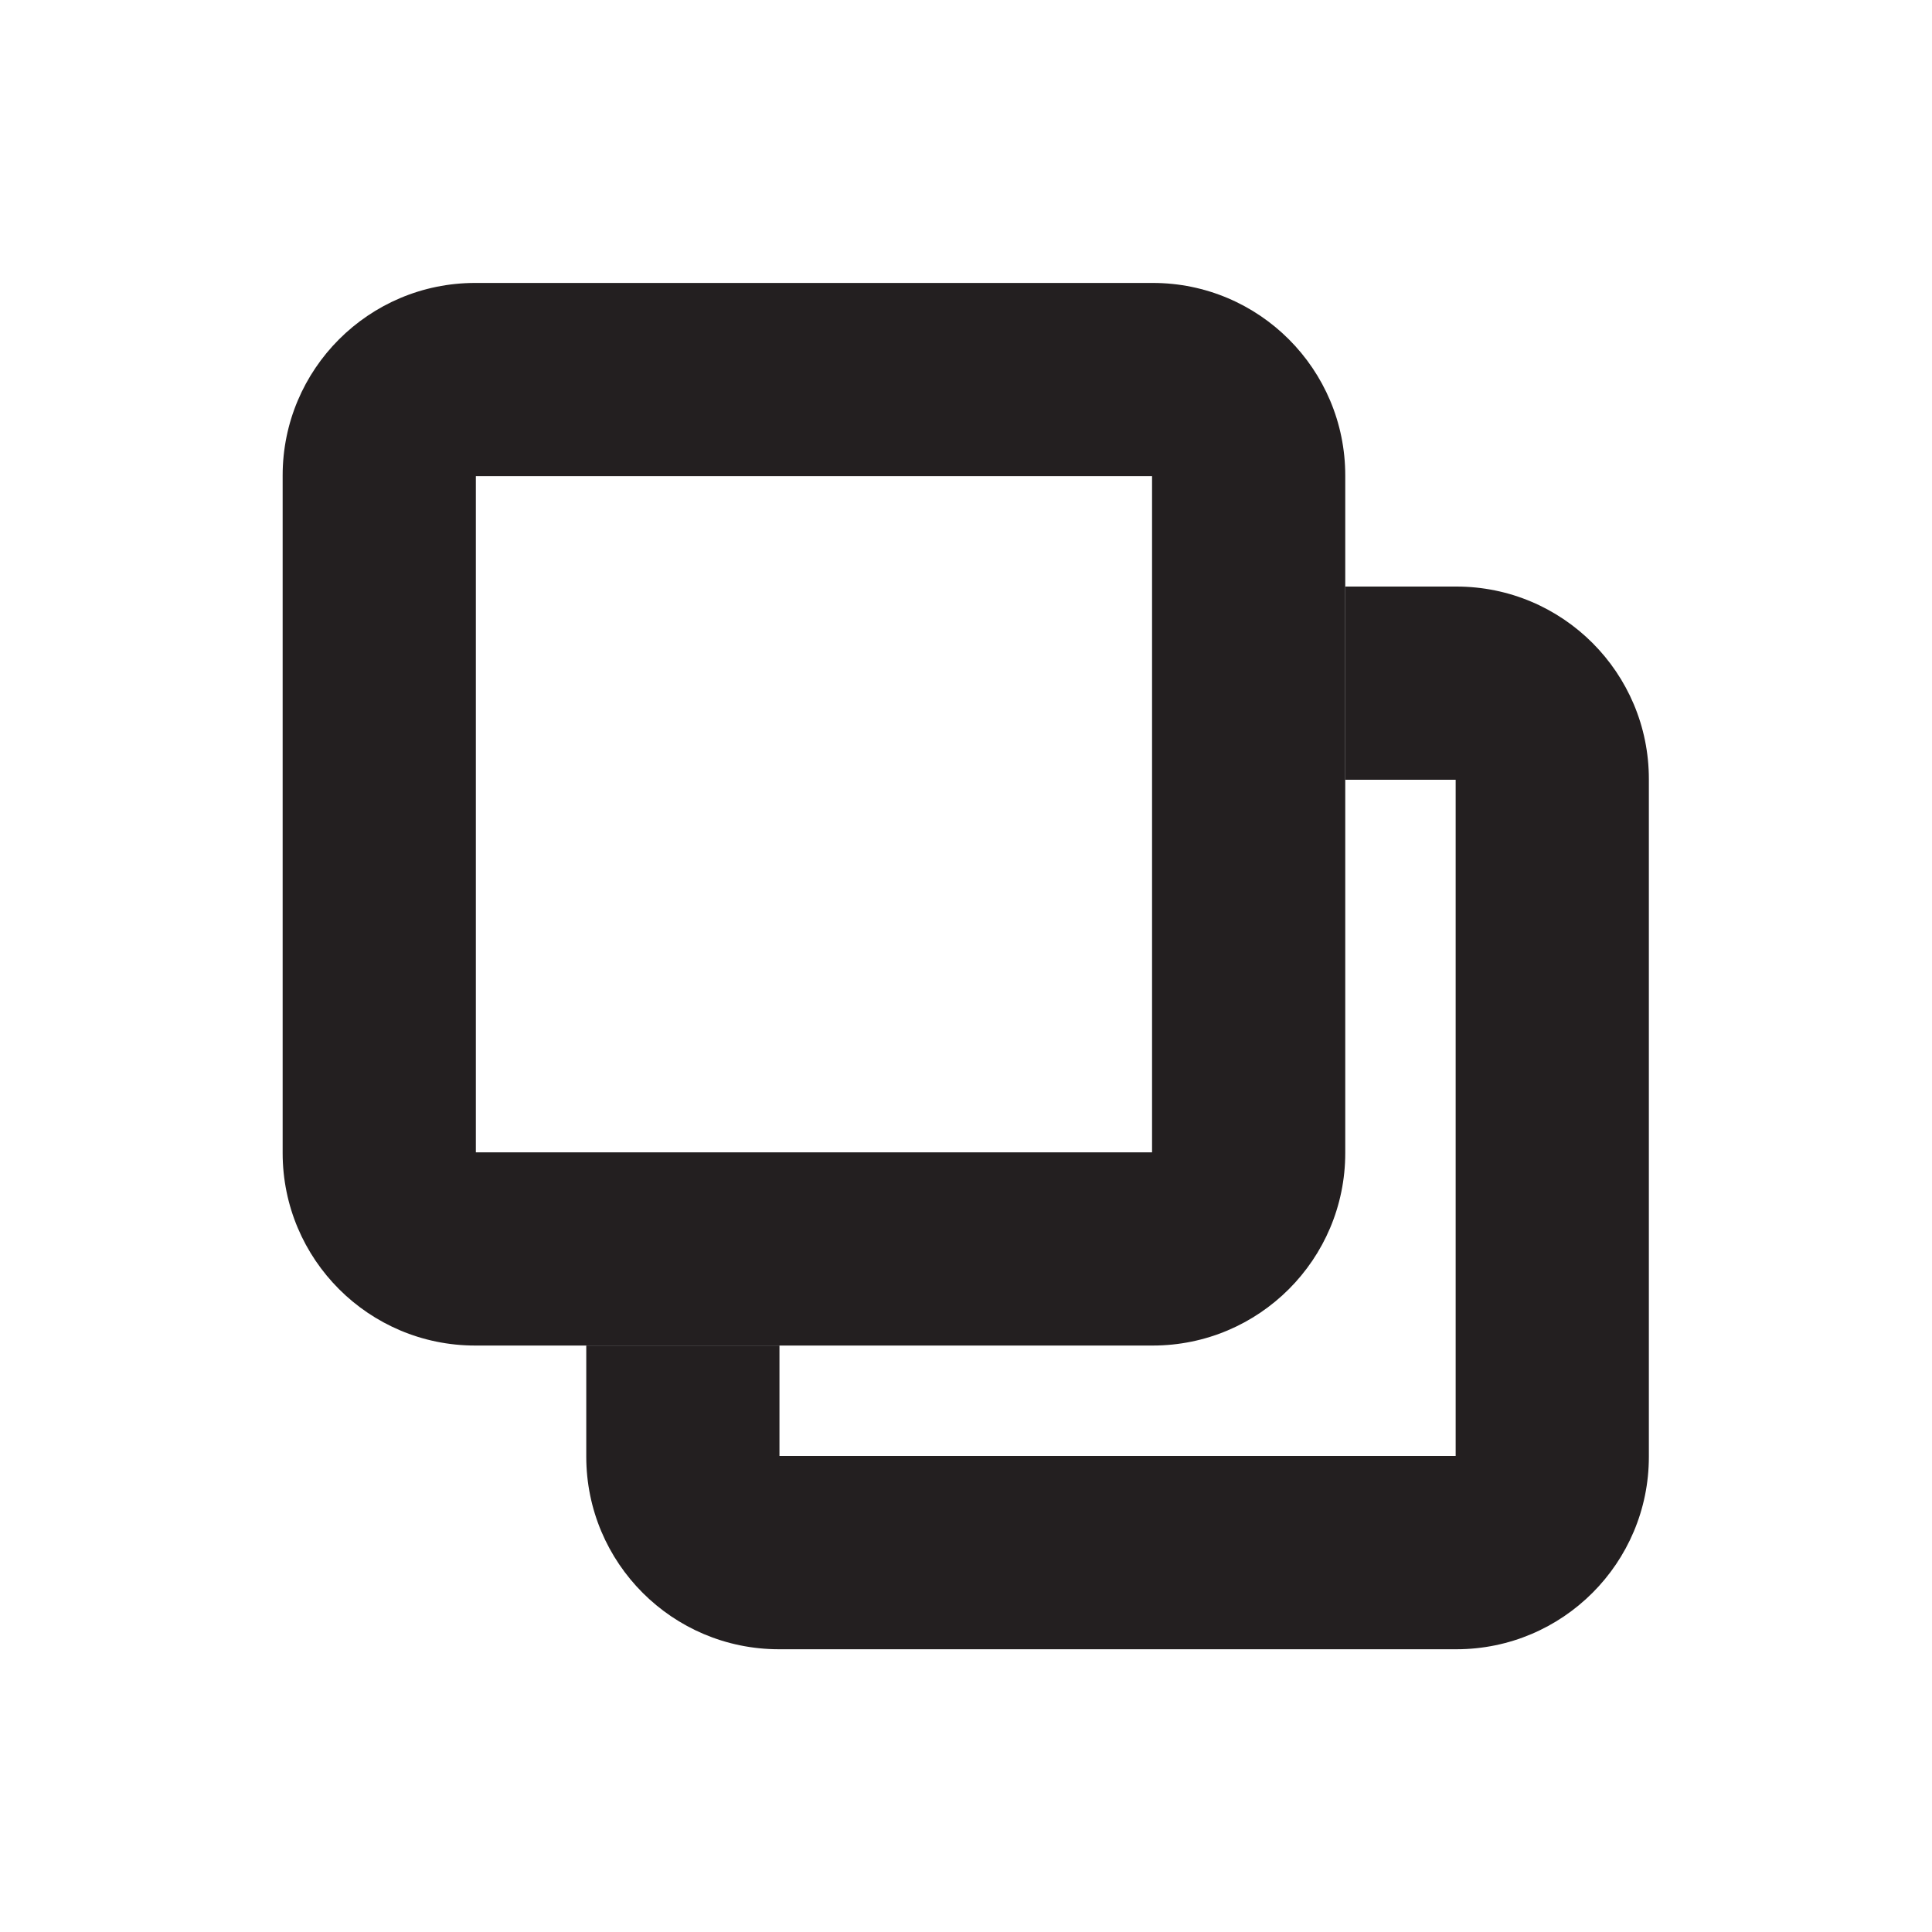
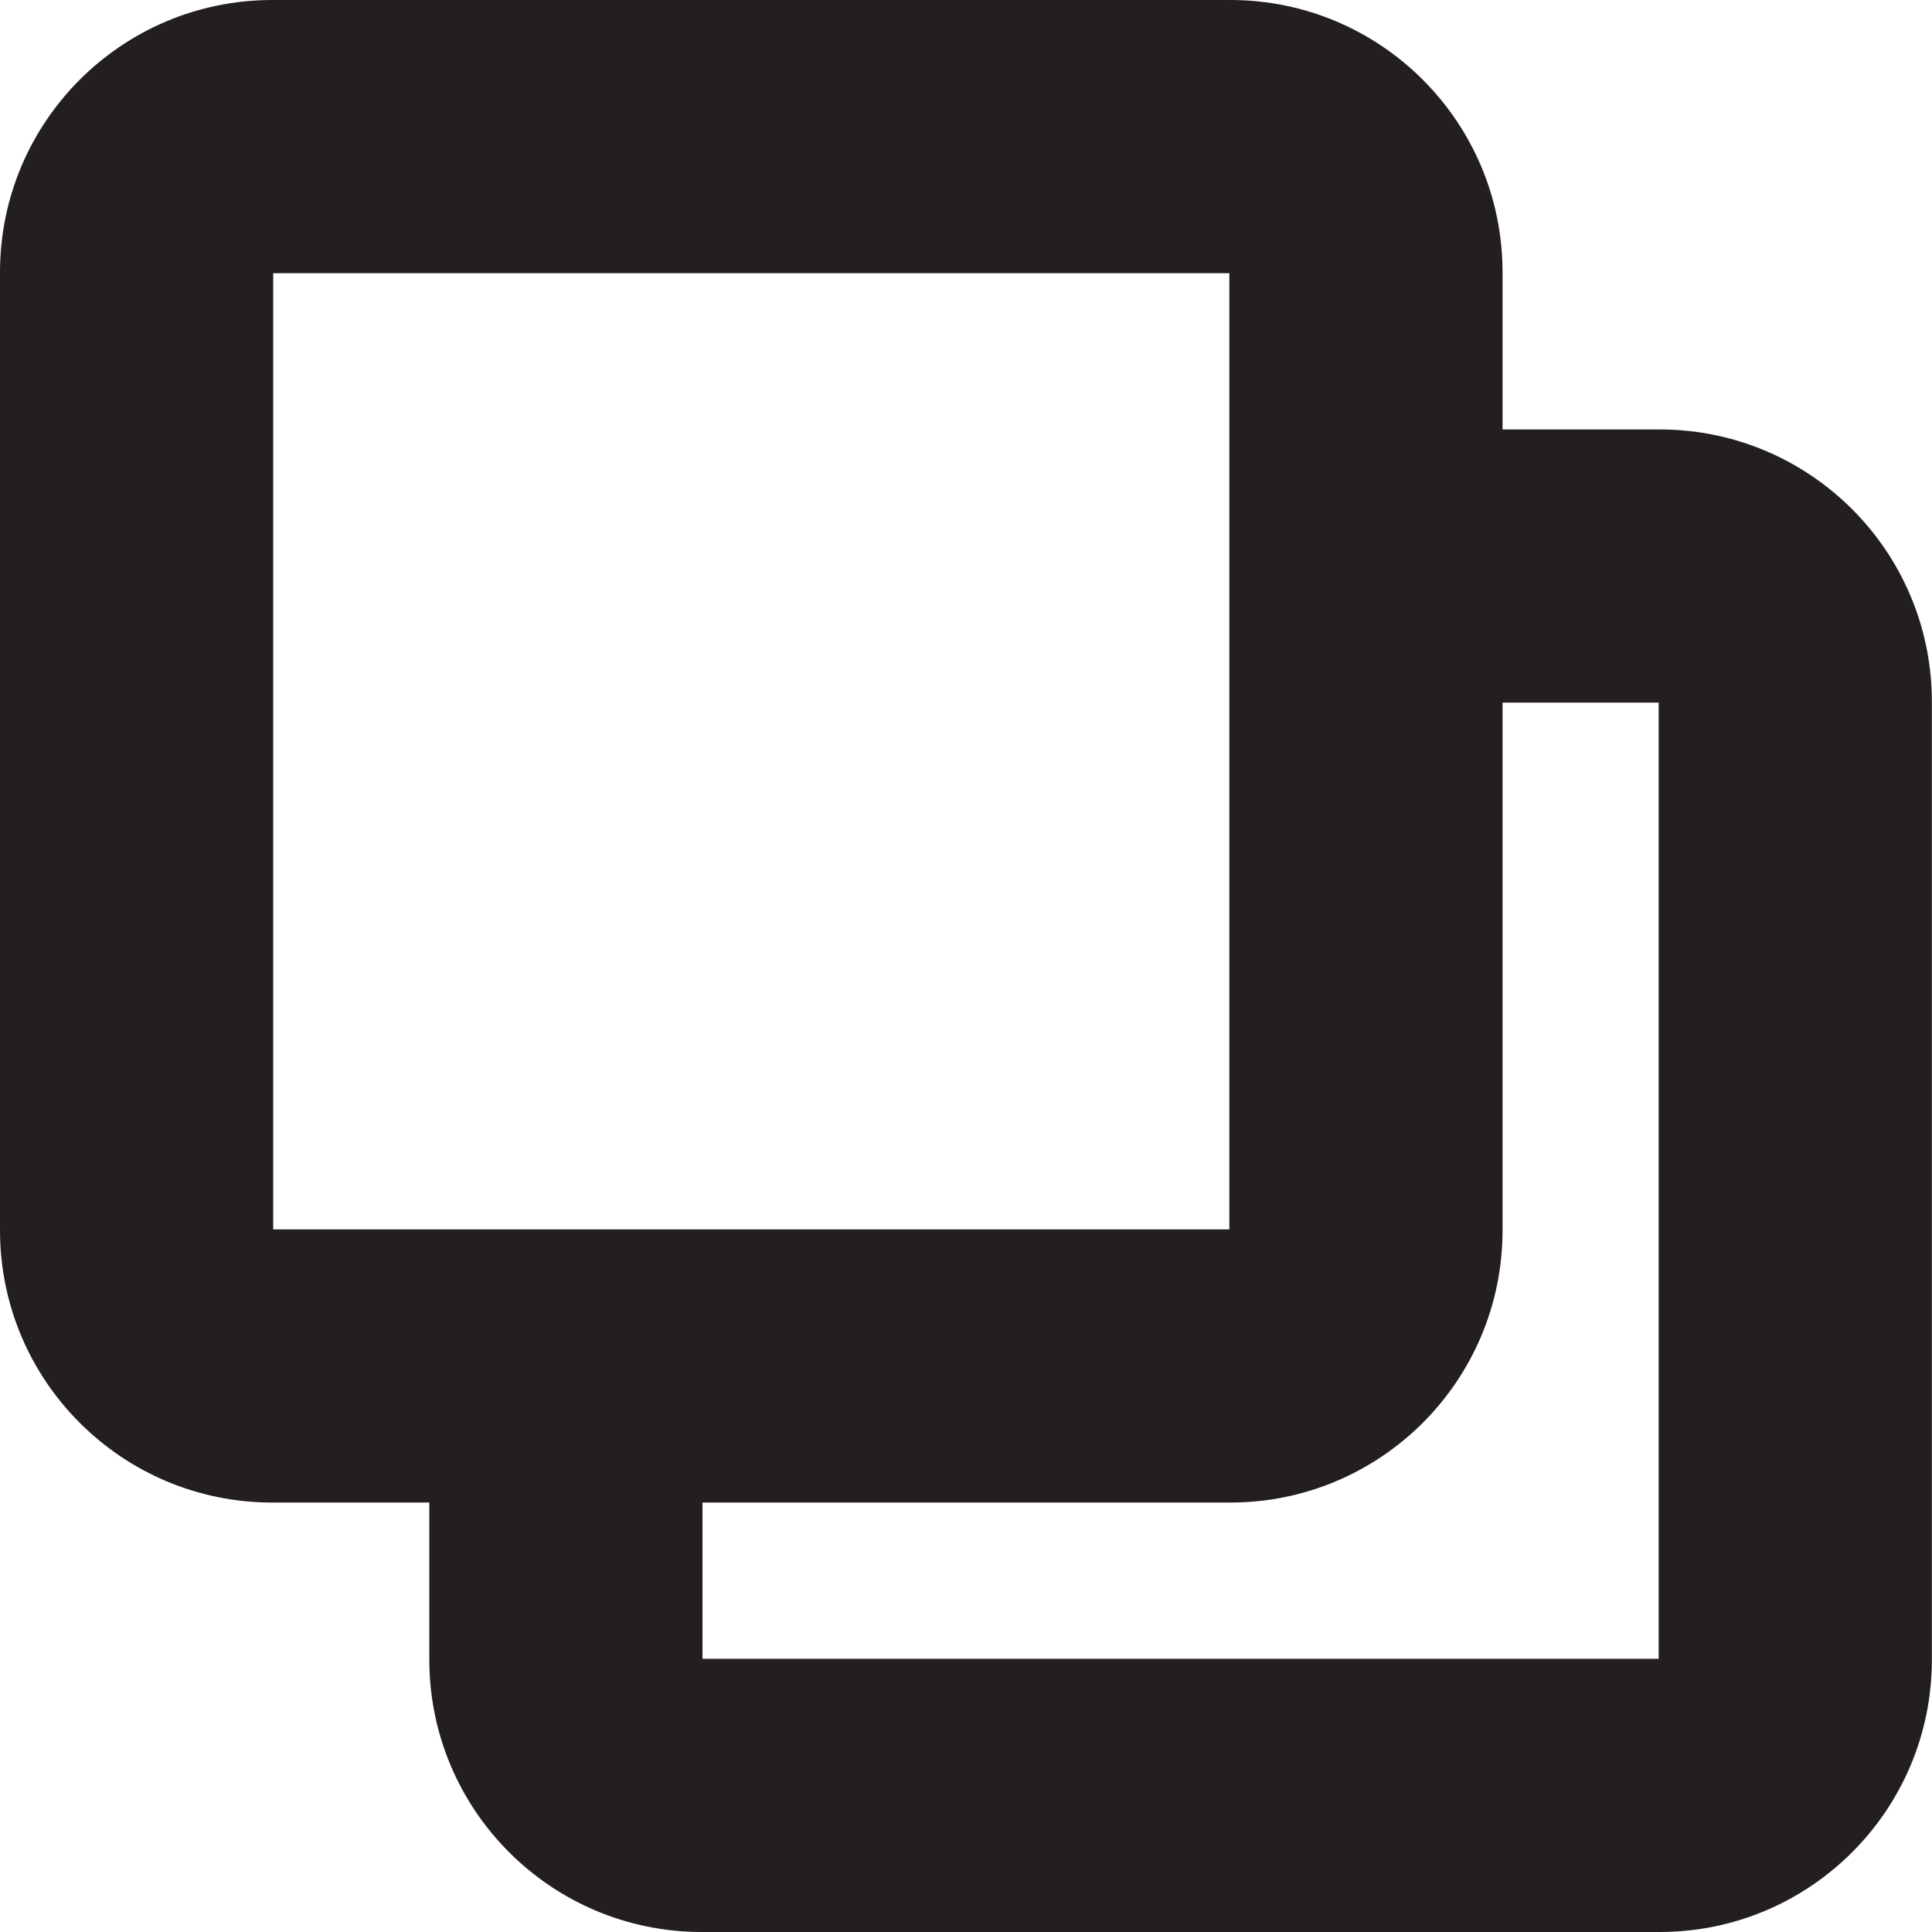
- <svg xmlns="http://www.w3.org/2000/svg" id="Layer_1" data-name="Layer 1" viewBox="0 0 200 200">
+ <svg xmlns="http://www.w3.org/2000/svg" viewBox="0 0 141.43 141.44">
  <defs>
    <style>.cls-1{fill:#231f20;}</style>
  </defs>
-   <path class="cls-1" d="M119.33,29.29H49.19A19.93,19.93,0,0,0,29.26,49.23v70.13a19.93,19.93,0,0,0,19.93,19.93h70.14a19.93,19.93,0,0,0,19.93-19.93V49.23A19.93,19.93,0,0,0,119.33,29.29Zm-.07,90h-70v-70h70Z" />
-   <path class="cls-1" d="M170.69,80.66v70.13a19.93,19.93,0,0,1-19.93,19.94H80.62a19.94,19.94,0,0,1-19.93-19.94v-11.5h20v11.43h70v-70H139.26v-20h11.5A19.93,19.93,0,0,1,170.69,80.66Z" />
+   <g id="Layer_2" data-name="Layer 2">
+     <g id="Layer_1-2" data-name="Layer 1">
+       <path class="cls-1" d="M121.5,31.44H110V19.94A19.93,19.93,0,0,0,90.07,0H19.93A19.93,19.93,0,0,0,0,19.94V90.07A19.93,19.93,0,0,0,19.93,110h11.5v11.5a19.94,19.94,0,0,0,19.93,19.94H121.5a19.93,19.93,0,0,0,19.93-19.94V51.37A19.93,19.93,0,0,0,121.5,31.44ZM20,90V20H90V90Zm101.43,31.44h-70V110H90.07A19.93,19.93,0,0,0,110,90.07V51.44h11.43Z" />
+     </g>
+   </g>
</svg>
